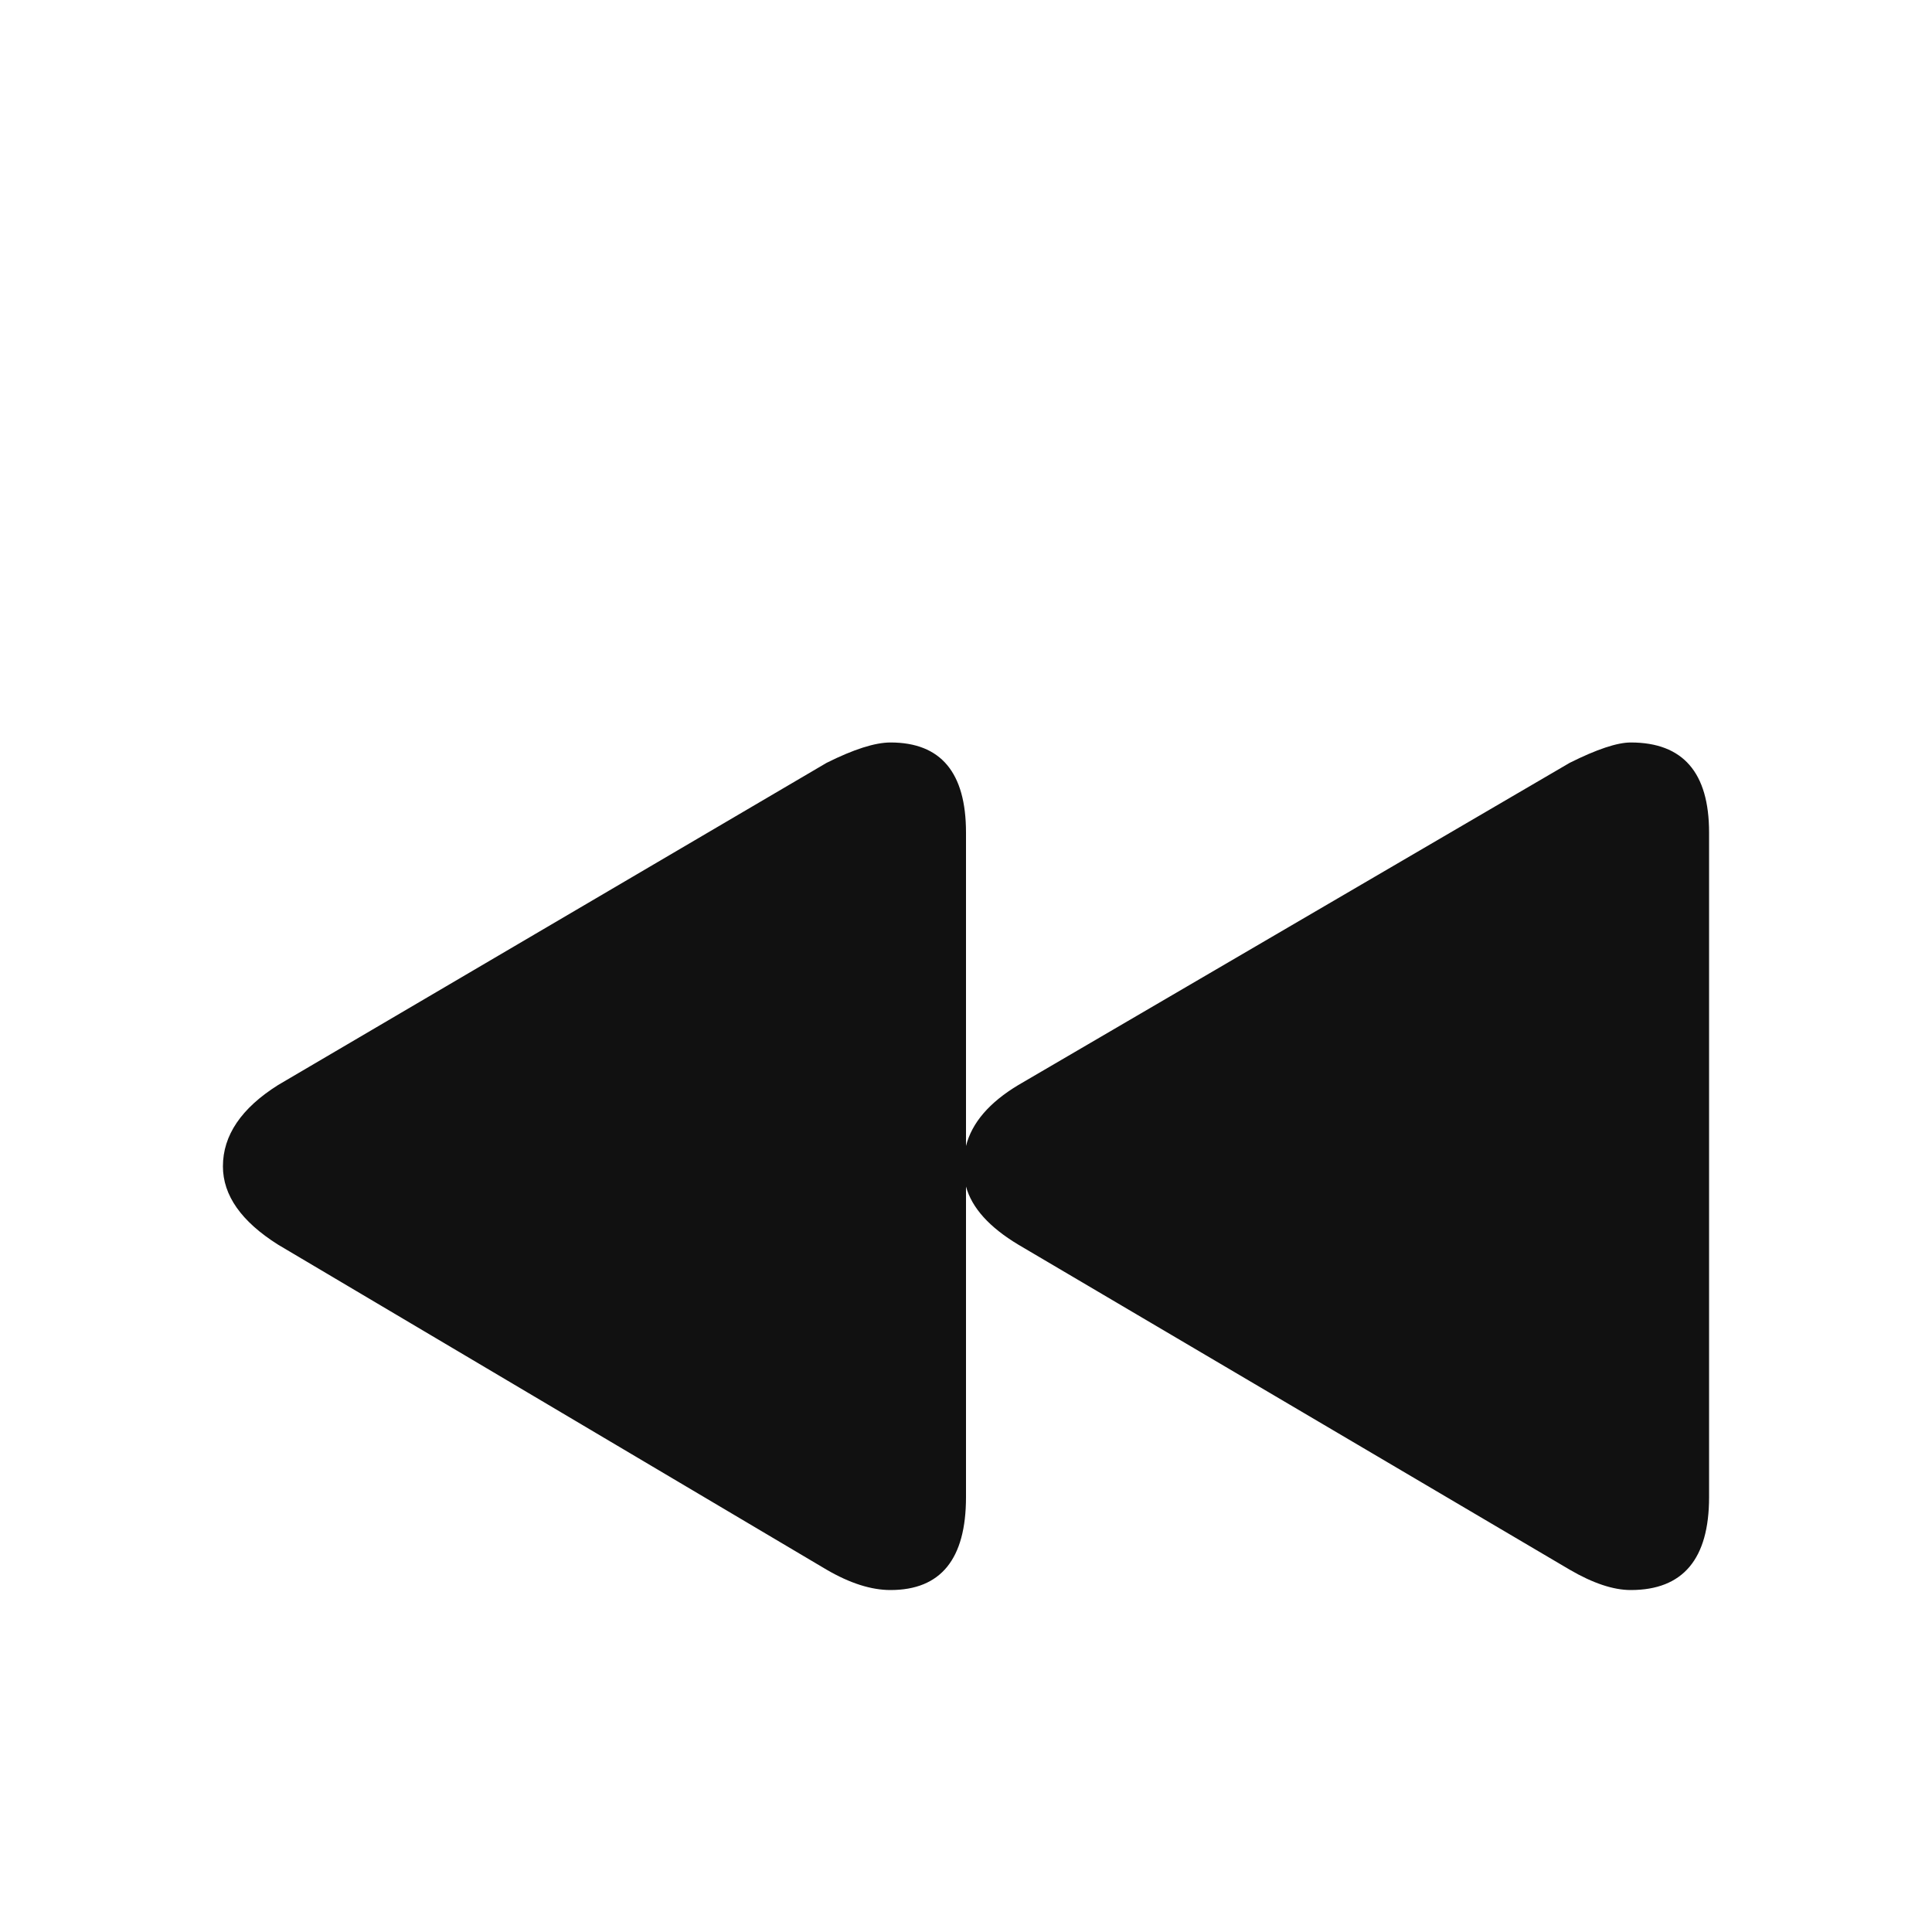
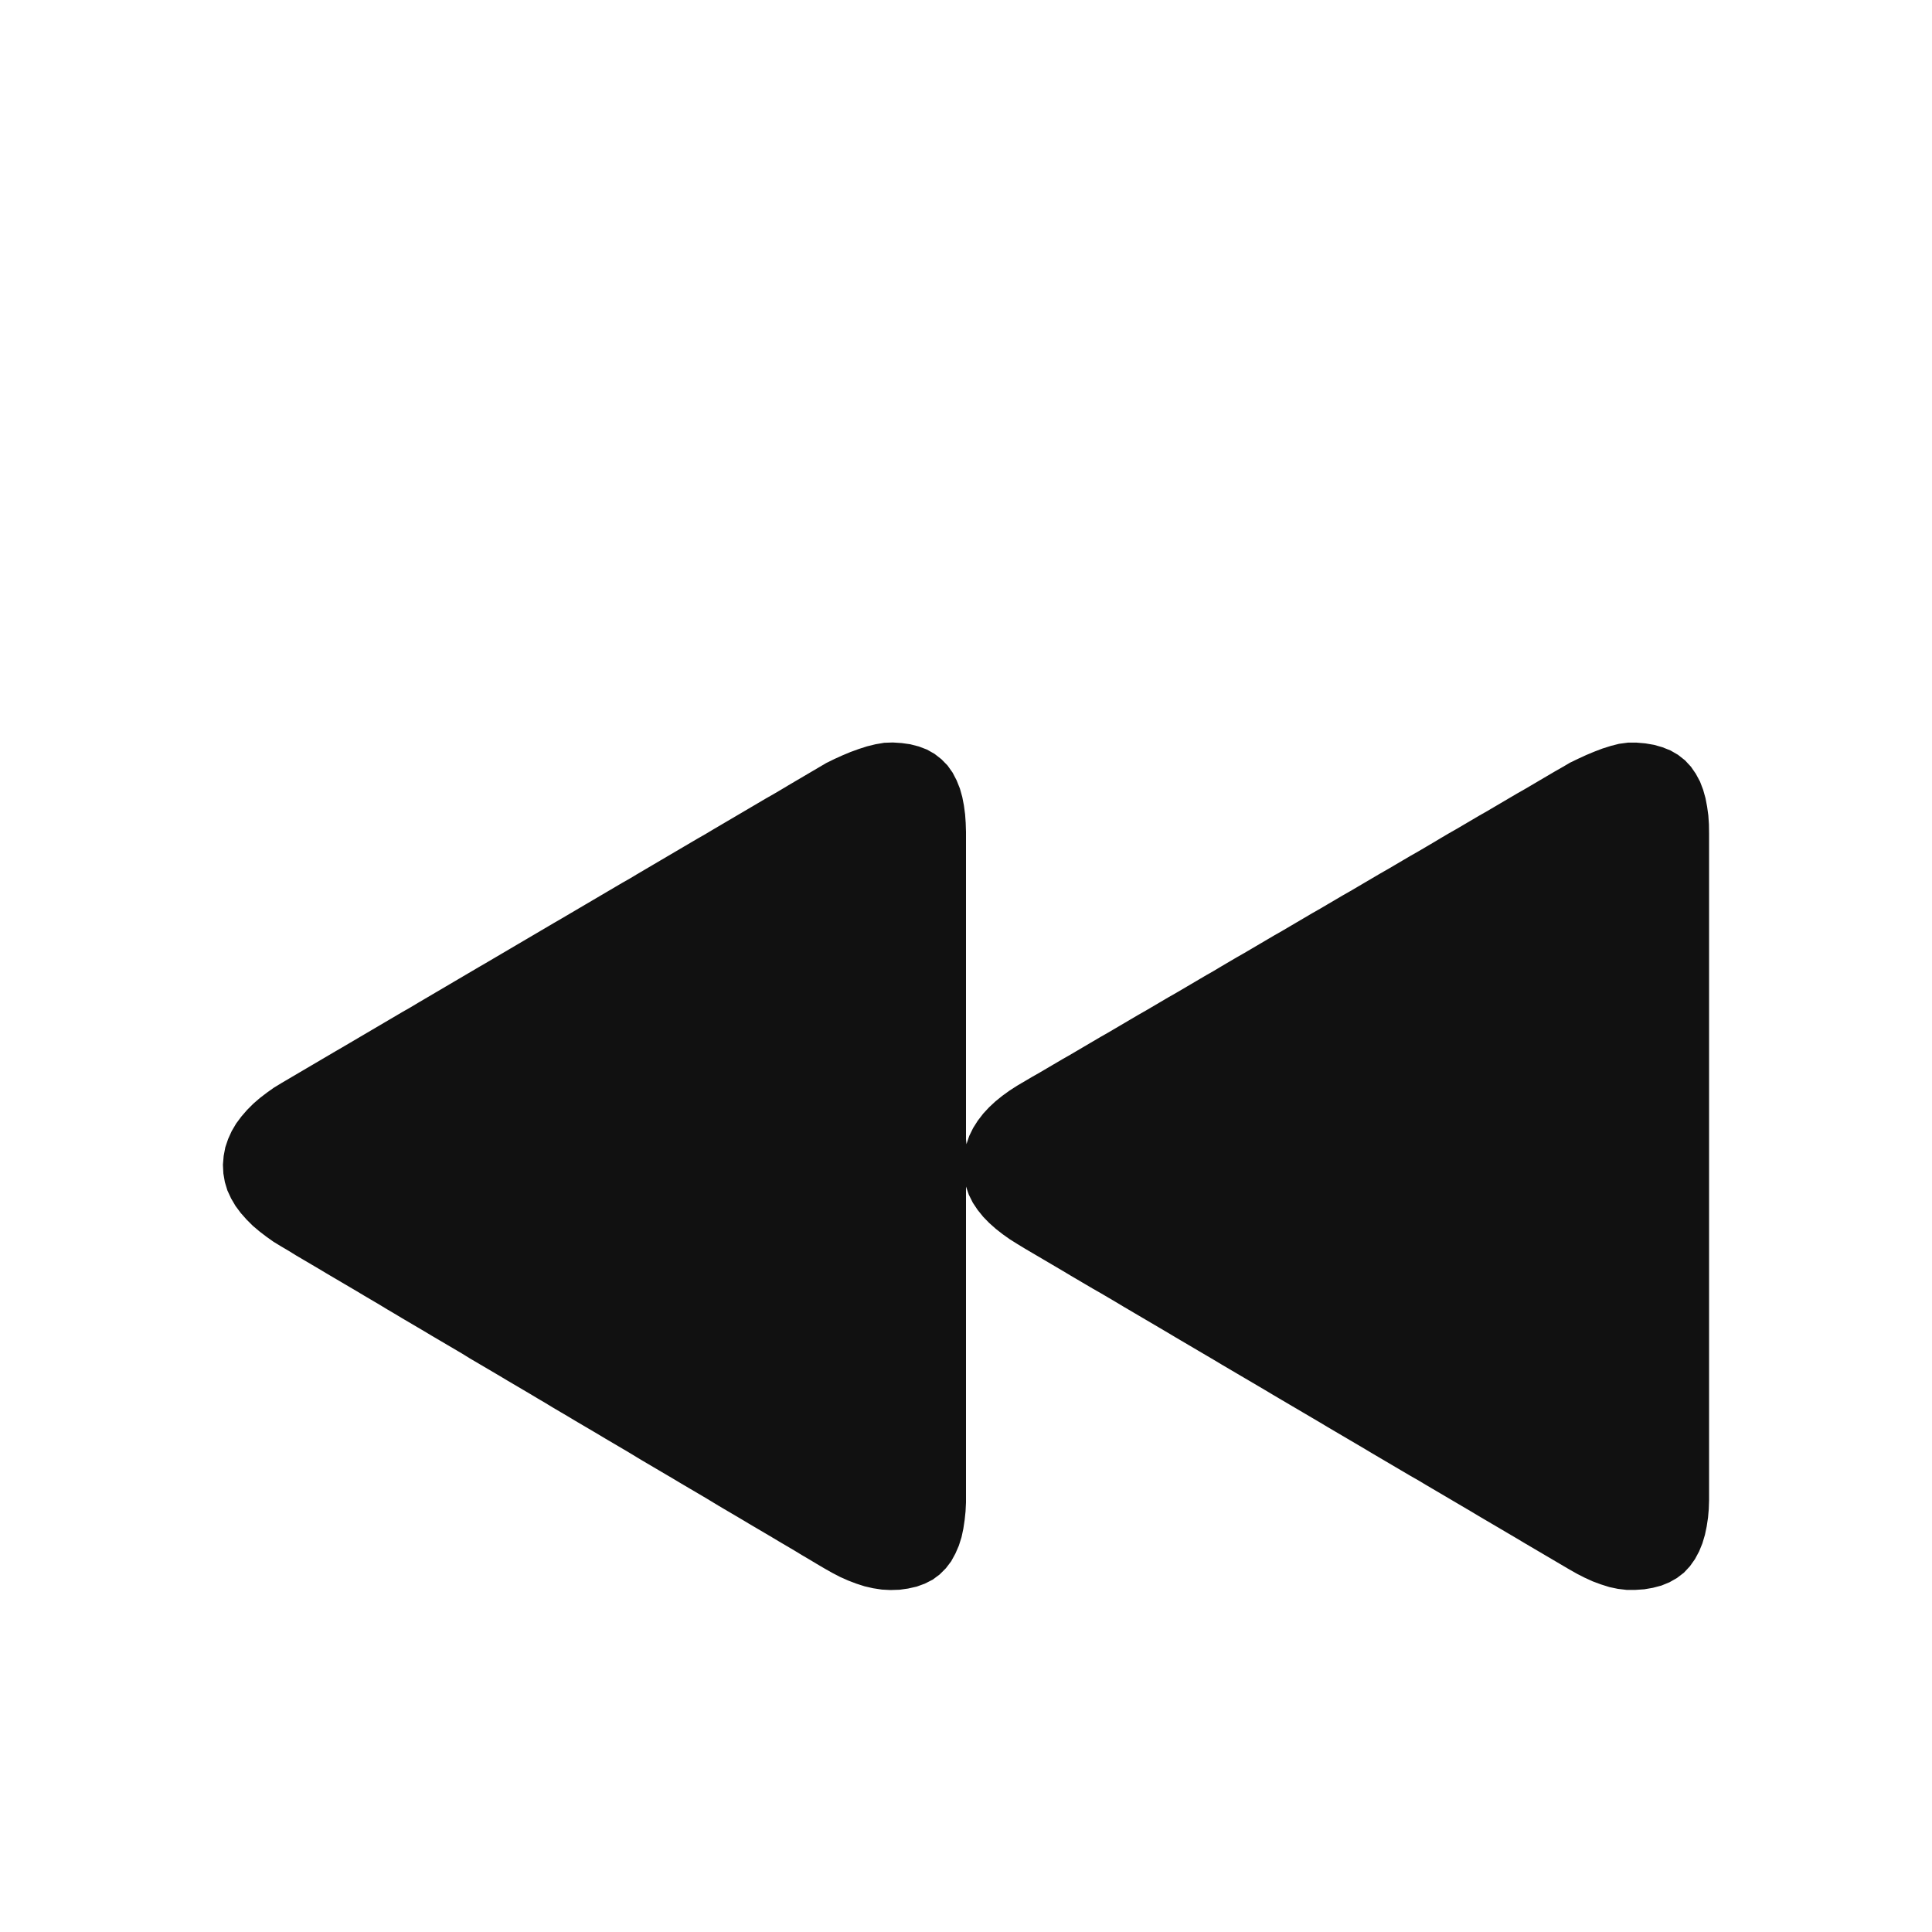
- <svg xmlns="http://www.w3.org/2000/svg" width="22.0" height="22.0" viewBox="-150 -150 1300 1300">
-   <path d="M449.2 919.9Q429.7 919.9 406.2 906.2L37.1 687.5Q0.0 664.1 0.0 634.8Q0.0 603.5 37.1 580.1L406.2 363.3Q433.6 349.6 449.2 349.6Q500.0 349.6 500.0 410.2V621.1Q505.9 597.7 535.2 580.1L906.2 363.3Q933.6 349.6 947.3 349.6Q1000.0 349.6 1000.0 410.2V857.4Q1000.0 919.9 947.3 919.9Q929.7 919.9 906.2 906.2L535.2 687.5Q505.9 669.9 500.0 648.4V857.4Q500.0 919.9 449.2 919.9Z" fill="#111111" />
+ <svg xmlns="http://www.w3.org/2000/svg" width="22.0" height="22.0" viewBox="0 0 1300.0 1300.0">
+   <path d="M599.2 1069.9L593.4 1069.6L587.5 1068.7L581.8 1067.4L576.2 1065.6L570.7 1063.5L565.3 1061.1L560.1 1058.4L554.8 1055.4L549.7 1052.4L544.7 1049.4L539.6 1046.4L534.5 1043.3L529.4 1040.3L524.3 1037.3L519.3 1034.3L514.2 1031.3L509.1 1028.3L504.0 1025.3L499.0 1022.3L493.9 1019.3L488.8 1016.3L483.7 1013.3L478.6 1010.2L473.6 1007.2L468.5 1004.2L463.4 1001.2L458.3 998.2L453.3 995.2L448.2 992.2L443.1 989.2L438.0 986.2L432.9 983.2L427.9 980.2L422.8 977.1L417.7 974.1L412.6 971.1L407.5 968.1L402.5 965.1L397.4 962.1L392.3 959.1L387.2 956.1L382.2 953.1L377.1 950.1L372.0 947.1L366.9 944.0L361.8 941.0L356.8 938.0L351.7 935.0L346.6 932.0L341.5 929.0L336.5 926.0L331.4 923.0L326.3 920.0L321.2 917.0L316.1 914.0L311.1 910.9L306.0 907.9L300.9 904.9L295.8 901.9L290.7 898.9L285.7 895.9L280.6 892.9L275.5 889.9L270.4 886.9L265.4 883.9L260.3 880.9L255.2 877.8L250.1 874.8L245.0 871.8L240.0 868.8L234.9 865.8L229.8 862.8L224.7 859.8L219.6 856.8L214.6 853.8L209.5 850.8L204.4 847.8L199.3 844.8L194.3 841.7L189.2 838.7L184.1 835.6L179.3 832.2L174.6 828.6L170.1 824.8L165.9 820.6L162.0 816.2L158.5 811.5L155.5 806.4L153.0 801.0L151.3 795.4L150.3 789.6L150.0 783.7L150.5 777.8L151.6 772.0L153.5 766.4L155.9 761.1L158.9 756.0L162.4 751.3L166.3 746.8L170.5 742.6L174.9 738.8L179.6 735.2L184.4 731.8L189.5 728.7L194.6 725.7L199.7 722.7L204.8 719.7L209.9 716.7L215.0 713.7L220.1 710.7L225.2 707.7L230.2 704.8L235.3 701.8L240.4 698.8L245.5 695.8L250.6 692.8L255.7 689.8L260.8 686.8L265.9 683.8L271.0 680.8L276.1 677.9L281.1 674.9L286.2 671.9L291.3 668.9L296.4 665.9L301.5 662.9L306.6 659.9L311.7 656.9L316.8 653.9L321.9 650.9L326.9 648.0L332.0 645.0L337.1 642.0L342.2 639.0L347.3 636.0L352.4 633.0L357.5 630.0L362.6 627.0L367.7 624.0L372.8 621.0L377.8 618.1L382.9 615.1L388.0 612.1L393.1 609.1L398.2 606.1L403.3 603.1L408.4 600.1L413.5 597.1L418.6 594.1L423.7 591.2L428.7 588.2L433.8 585.2L438.9 582.2L444.0 579.2L449.1 576.2L454.2 573.2L459.3 570.2L464.4 567.2L469.5 564.2L474.6 561.3L479.6 558.3L484.7 555.3L489.8 552.3L494.9 549.3L500.0 546.3L505.1 543.3L510.2 540.3L515.3 537.3L520.4 534.4L525.5 531.4L530.5 528.4L535.6 525.4L540.7 522.4L545.8 519.4L550.9 516.4L556.0 513.4L561.5 510.7L566.8 508.3L572.3 506.0L577.8 504.0L583.4 502.2L589.1 500.8L595.0 499.8L600.8 499.6L606.8 500.0L612.5 500.8L618.3 502.3L623.8 504.4L628.9 507.3L633.5 510.9L637.6 515.1L641.0 519.9L643.7 525.1L645.9 530.6L647.5 536.3L648.6 542.0L649.4 548.0L649.8 553.7L650.0 559.8L650.0 565.8L650.0 571.7L650.0 577.6L650.0 583.5L650.0 589.4L650.0 595.3L650.0 601.2L650.0 607.1L650.0 613.0L650.0 618.9L650.0 624.8L650.0 630.7L650.0 636.6L650.0 642.5L650.0 648.4L650.0 654.3L650.0 660.2L650.0 666.1L650.0 672.0L650.0 677.9L650.0 683.8L650.0 689.7L650.0 695.6L650.0 701.5L650.0 707.4L650.0 713.3L650.0 719.2L650.0 725.1L650.0 731.0L650.0 736.9L650.0 742.8L650.0 748.7L650.0 754.7L650.0 760.6L650.0 766.5L650.3 769.9L652.2 764.3L654.8 759.0L657.9 754.1L661.6 749.3L665.5 745.1L669.9 741.0L674.5 737.3L679.2 733.9L684.3 730.6L689.4 727.6L694.5 724.6L699.6 721.7L704.7 718.7L709.8 715.7L714.9 712.7L720.0 709.8L725.1 706.8L730.2 703.8L735.3 700.8L740.4 697.8L745.5 694.9L750.6 691.9L755.7 688.9L760.8 685.9L765.9 682.9L771.0 680.0L776.1 677.0L781.2 674.0L786.3 671.0L791.4 668.1L796.5 665.1L801.6 662.1L806.7 659.1L811.8 656.1L816.9 653.2L821.9 650.2L827.0 647.2L832.1 644.2L837.2 641.3L842.3 638.3L847.4 635.3L852.5 632.3L857.6 629.3L862.7 626.4L867.8 623.4L872.9 620.4L878.0 617.4L883.1 614.4L888.2 611.5L893.3 608.5L898.4 605.5L903.5 602.5L908.6 599.6L913.7 596.6L918.8 593.6L923.9 590.6L929.0 587.6L934.1 584.7L939.2 581.7L944.3 578.7L949.4 575.7L954.5 572.8L959.6 569.8L964.7 566.8L969.7 563.8L974.8 560.8L979.9 557.9L985.0 554.9L990.1 551.9L995.2 548.9L1000.3 546.0L1005.4 543.0L1010.5 540.0L1015.6 537.0L1020.7 534.0L1025.8 531.1L1030.9 528.1L1036.0 525.1L1041.1 522.1L1046.2 519.1L1051.3 516.2L1056.4 513.2L1062.0 510.5L1067.2 508.1L1072.7 505.8L1078.2 503.7L1083.9 501.9L1089.4 500.5L1095.4 499.7L1101.3 499.7L1107.1 500.2L1113.0 501.2L1118.6 502.8L1124.1 505.0L1129.1 507.9L1133.8 511.6L1137.8 515.9L1141.1 520.7L1143.9 525.9L1146.0 531.4L1147.6 537.1L1148.7 542.9L1149.5 548.7L1149.9 554.6L1150.0 560.7L1150.0 566.6L1150.0 572.5L1150.0 578.4L1150.0 584.3L1150.0 590.2L1150.0 596.1L1150.0 602.0L1150.0 607.9L1150.0 613.8L1150.0 619.7L1150.0 625.6L1150.0 631.5L1150.0 637.4L1150.0 643.3L1150.0 649.2L1150.0 655.1L1150.0 661.0L1150.0 666.9L1150.0 672.8L1150.0 678.7L1150.0 684.6L1150.0 690.5L1150.0 696.4L1150.0 702.3L1150.0 708.2L1150.0 714.1L1150.0 720.0L1150.0 726.0L1150.0 731.9L1150.0 737.8L1150.0 743.7L1150.0 749.6L1150.0 755.5L1150.0 761.4L1150.0 767.3L1150.0 773.2L1150.0 779.1L1150.0 785.0L1150.0 790.9L1150.0 796.8L1150.0 802.7L1150.0 808.6L1150.0 814.5L1150.0 820.4L1150.0 826.3L1150.0 832.2L1150.0 838.1L1150.0 844.0L1150.0 849.9L1150.0 855.8L1150.0 861.7L1150.0 867.6L1150.0 873.5L1150.0 879.4L1150.0 885.3L1150.0 891.2L1150.0 897.1L1150.0 903.0L1150.0 908.9L1150.0 914.8L1150.0 920.7L1150.0 926.6L1150.0 932.6L1150.0 938.5L1150.0 944.4L1150.0 950.3L1150.0 956.2L1150.0 962.1L1150.0 968.0L1150.0 973.9L1150.0 979.8L1150.0 985.7L1150.0 991.6L1150.0 997.5L1150.0 1003.4L1150.0 1009.4L1149.8 1015.4L1149.3 1021.1L1148.4 1027.1L1147.2 1032.8L1145.5 1038.5L1143.3 1043.9L1140.5 1049.1L1137.1 1053.9L1133.1 1058.2L1128.4 1061.8L1123.3 1064.7L1117.9 1066.9L1112.2 1068.4L1106.4 1069.4L1100.5 1069.8L1094.5 1069.8L1088.6 1069.1L1082.9 1067.9L1077.2 1066.1L1071.8 1064.1L1066.3 1061.6L1061.2 1059.0L1055.9 1056.0L1050.8 1053.0L1045.7 1050.0L1040.6 1047.0L1035.5 1044.0L1030.4 1041.0L1025.3 1038.0L1020.3 1035.0L1015.2 1032.0L1010.1 1029.0L1005.0 1026.0L999.9 1023.0L994.8 1020.0L989.8 1017.0L984.7 1014.0L979.6 1011.0L974.5 1008.0L969.4 1005.0L964.3 1002.0L959.2 999.0L954.2 996.0L949.1 993.1L944.0 990.1L938.9 987.1L933.8 984.1L928.7 981.1L923.6 978.1L918.6 975.1L913.5 972.1L908.4 969.1L903.3 966.1L898.2 963.1L893.1 960.1L888.1 957.1L883.0 954.1L877.9 951.1L872.8 948.1L867.7 945.1L862.6 942.1L857.5 939.1L852.5 936.1L847.4 933.1L842.3 930.1L837.2 927.1L832.1 924.1L827.0 921.1L821.9 918.1L816.9 915.1L811.8 912.1L806.7 909.1L801.6 906.1L796.5 903.1L791.4 900.1L786.4 897.1L781.3 894.1L776.2 891.1L771.1 888.1L766.0 885.1L760.9 882.1L755.8 879.1L750.8 876.1L745.7 873.1L740.6 870.1L735.5 867.2L730.4 864.2L725.3 861.2L720.2 858.2L715.2 855.2L710.1 852.2L705.0 849.2L699.9 846.2L694.8 843.2L689.7 840.2L684.6 837.1L679.5 833.9L674.7 830.5L670.1 826.9L665.6 822.9L661.6 818.8L657.8 814.1L654.6 809.3L651.9 803.9L650.0 798.4L650.0 804.3L650.0 810.2L650.0 816.1L650.0 822.0L650.0 827.9L650.0 833.8L650.0 839.7L650.0 845.6L650.0 851.5L650.0 857.4L650.0 863.3L650.0 869.2L650.0 875.1L650.0 881.0L650.0 886.9L650.0 892.8L650.0 898.7L650.0 904.6L650.0 910.5L650.0 916.4L650.0 922.3L650.0 928.2L650.0 934.1L650.0 940.0L650.0 945.9L650.0 951.8L650.0 957.7L650.0 963.6L650.0 969.5L650.0 975.4L650.0 981.3L650.0 987.2L650.0 993.1L650.0 999.1L650.0 1005.0L650.0 1011.0L649.7 1017.0L649.1 1022.7L648.2 1028.7L647.0 1034.3L645.2 1040.0L642.9 1045.3L640.0 1050.6L636.5 1055.2L632.3 1059.4L627.6 1062.9L622.3 1065.6L616.8 1067.6L611.0 1068.9L605.3 1069.7L599.2 1069.9Z" fill="#111111" />
</svg>
